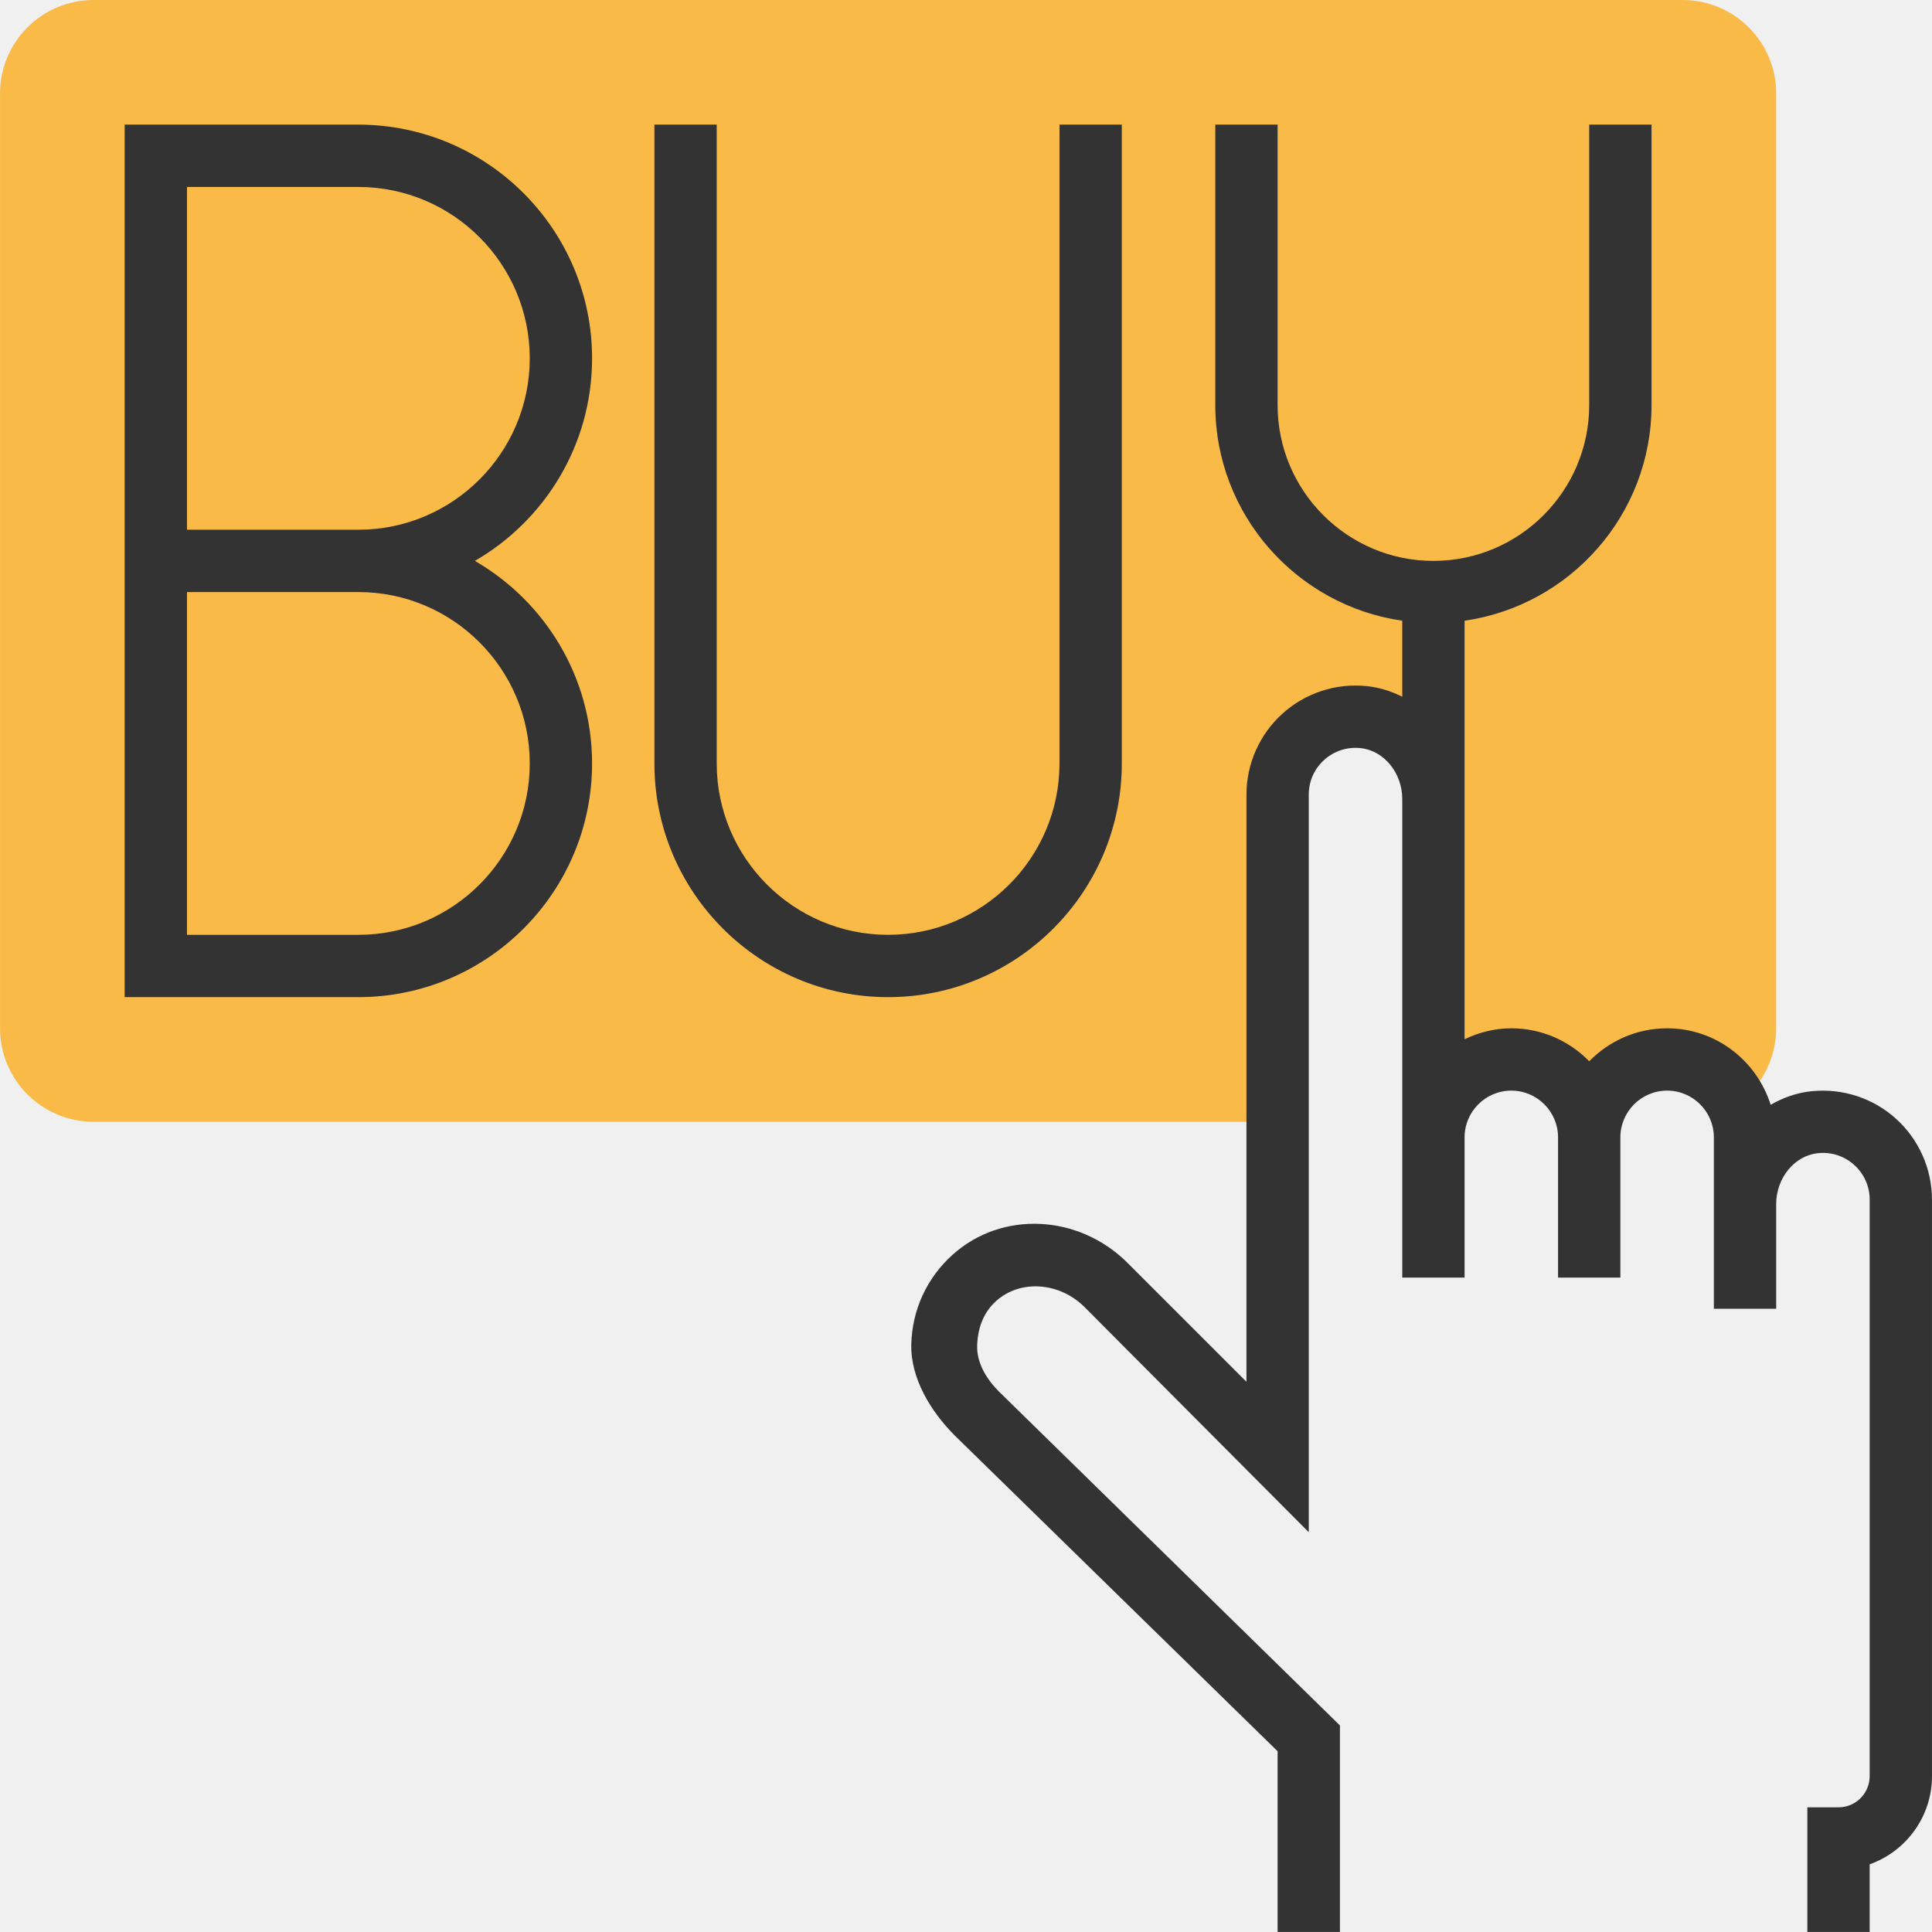
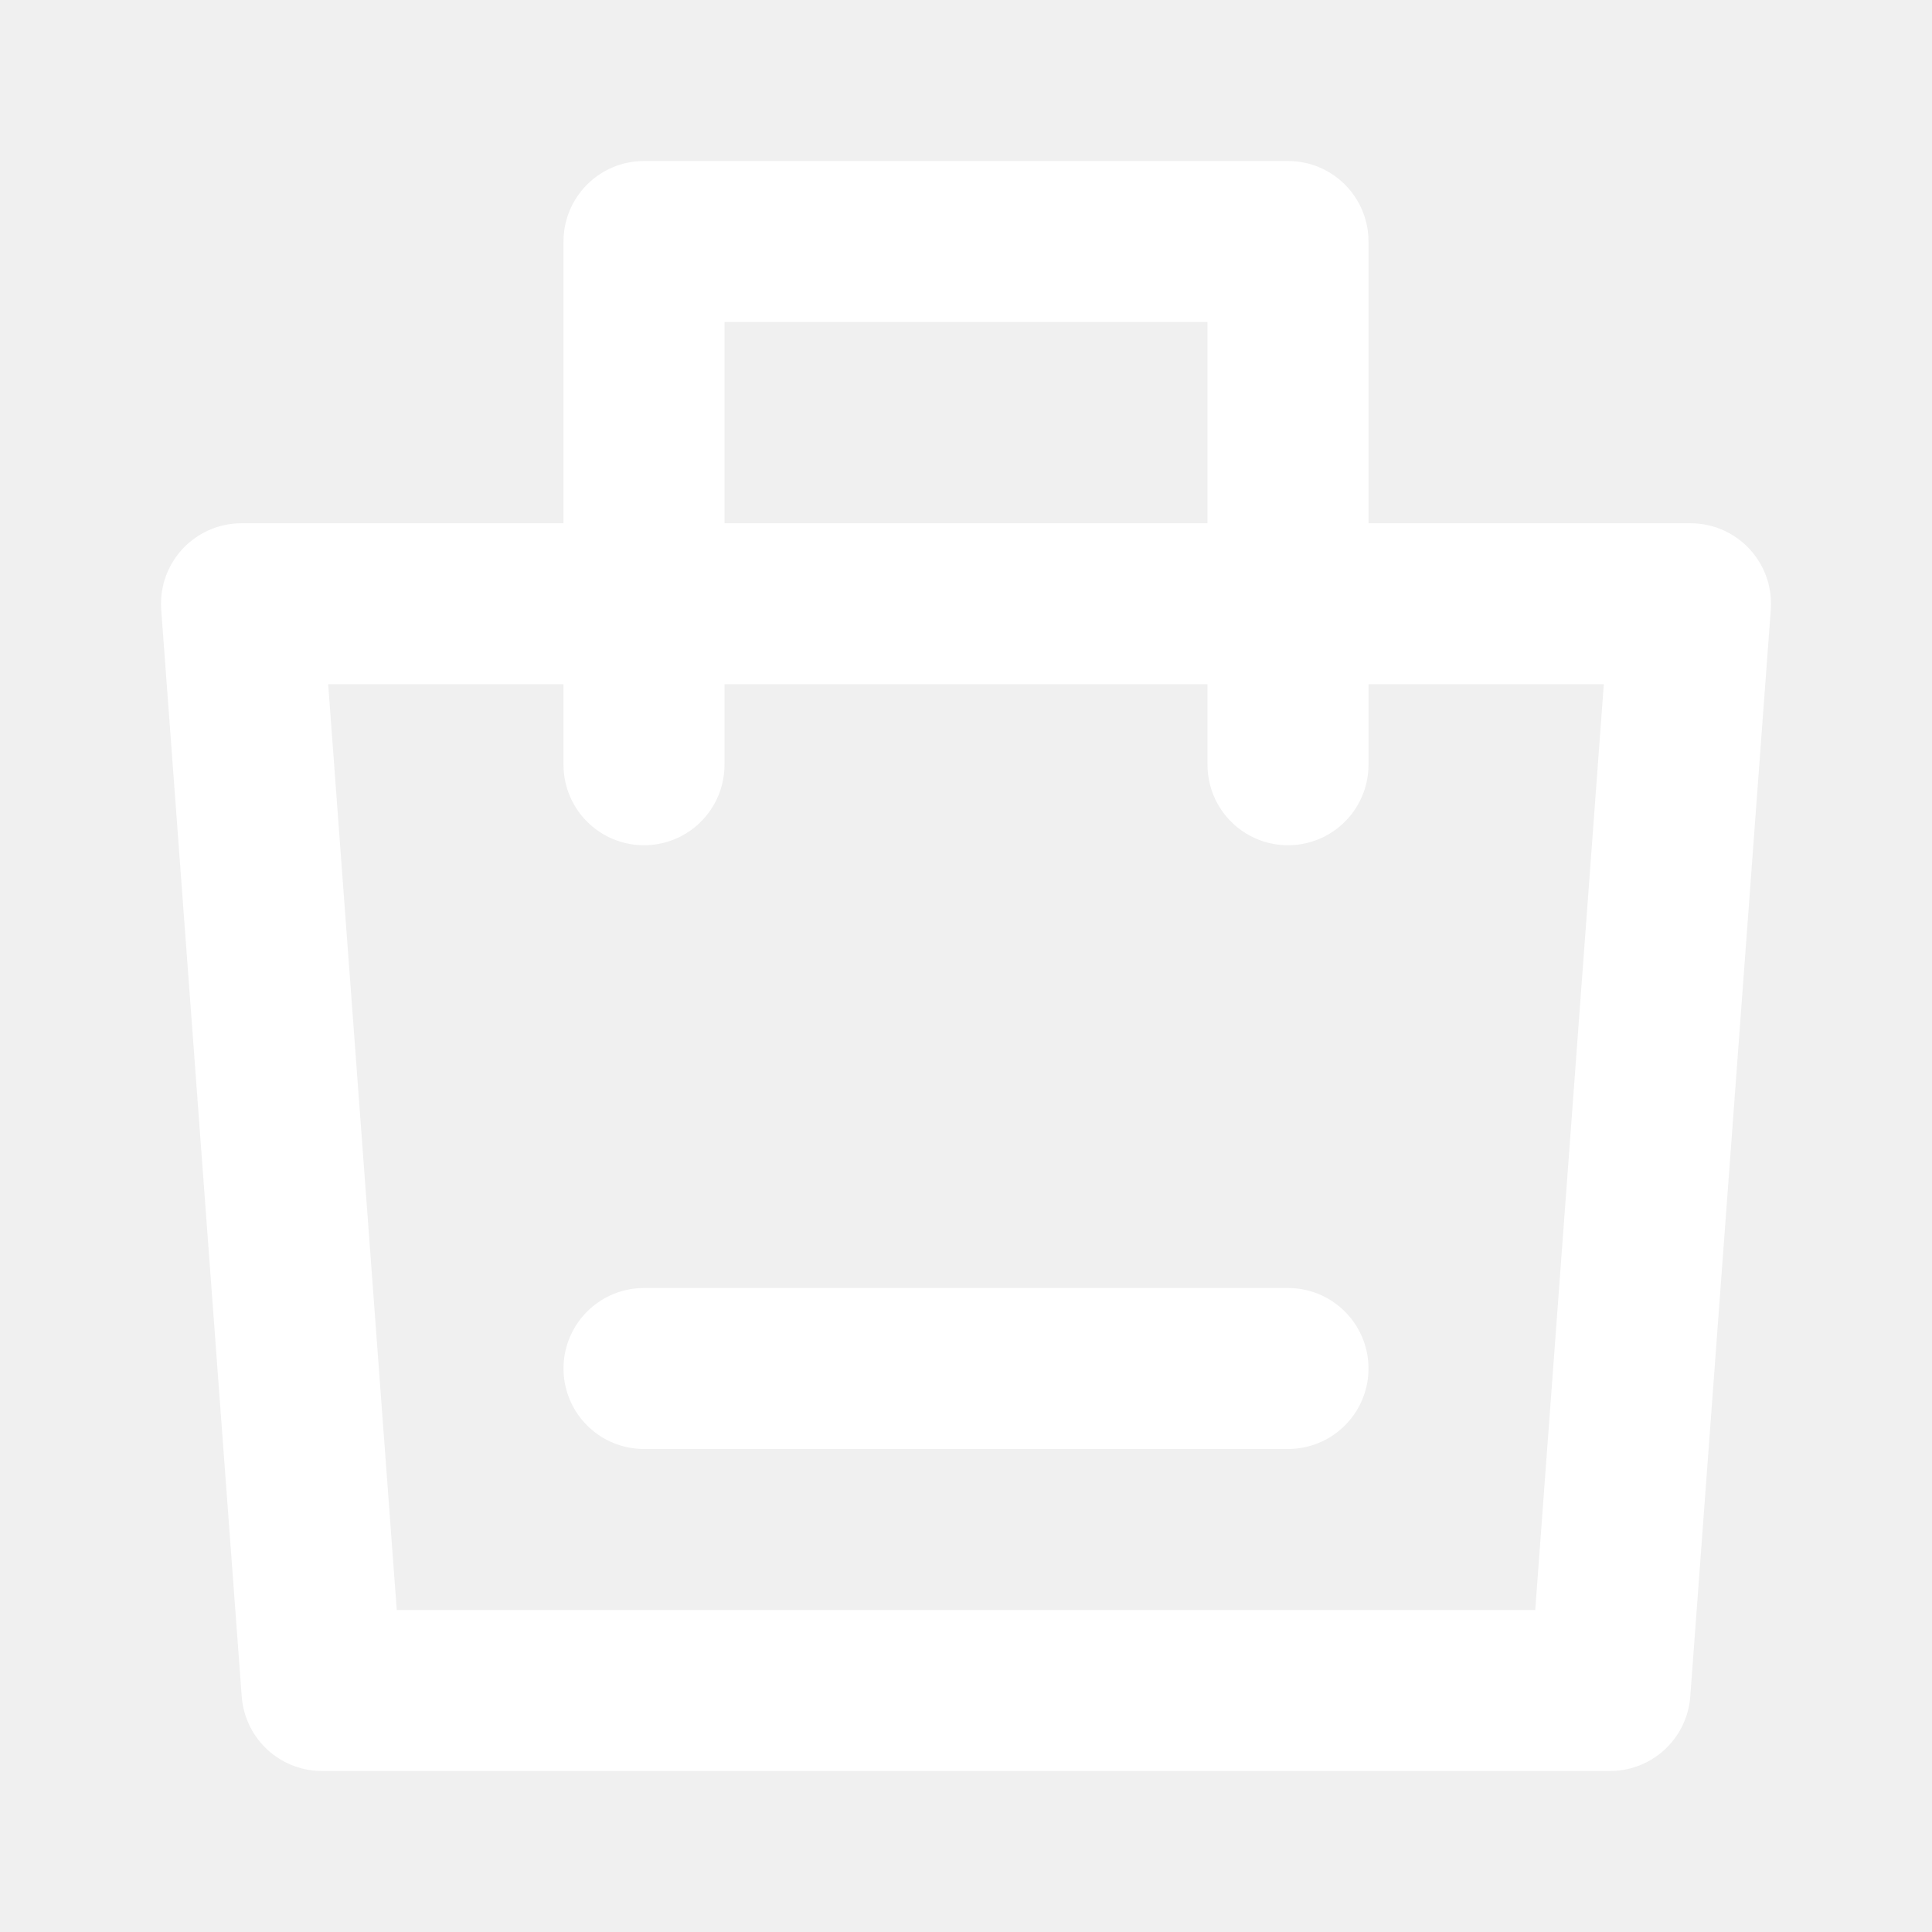
- <svg xmlns="http://www.w3.org/2000/svg" class="icon" height="48" p-id="14104" style="margin-top: 17px" t="1713617872007" version="1.1" viewBox="0 0 1024 1024" width="48">
-   <path d="M891.863 0H49.56C22.243 0 0.011 22.229 0.011 49.549v495.474c0 27.317 22.229 49.549 49.546 49.549h627.6v-173.417c0-22.807 18.48-41.29 41.29-41.29 22.807 0 41.29 18.48 41.29 41.29v170.129l1.867-0.081c5.053-17.109 20.679-29.663 39.423-29.663 17.589 0 32.521 11.049 38.465 26.559l5.733-0.233c5.997-15.376 20.876-26.327 38.384-26.327 16.334 0 30.322 9.562 37.013 23.321l0.761-0.032a49.813 49.813 0 0 0 20.034-39.803V49.549C941.409 22.229 919.18 0 891.863 0z" fill="#F9BA48" p-id="14105" />
-   <path d="M313.812 189.931c0-68.308-55.56-123.868-123.868-123.868H66.074V528.505h123.868c68.308 0 123.868-55.56 123.868-123.868 0-45.832-25.023-85.931-62.131-107.354 37.112-21.422 62.135-61.522 62.135-107.354z m-33.032 214.707c0 50.092-40.762 90.836-90.836 90.836H99.105V313.802h90.836c50.078 0 90.839 40.744 90.839 90.836zM189.941 280.77H99.105V99.095h90.836c50.074 0 90.836 40.744 90.836 90.836S240.019 280.77 189.941 280.77zM594.579 404.638V66.063h-33.032v338.575c0 50.092-40.762 90.836-90.836 90.836s-90.836-40.744-90.836-90.836V66.063h-33.032v338.575c0 68.308 55.56 123.868 123.868 123.868s123.868-55.56 123.868-123.868z" fill="#333333" p-id="14106" />
-   <path d="M1004.963 593c-12.057-10.933-28.226-16.267-44.676-14.65-7.861 0.793-15.193 3.386-21.799 7.216-7.399-23.42-29.068-40.547-54.884-40.547-16.186 0-30.784 6.723-41.29 17.472-10.503-10.753-25.104-17.472-41.29-17.472-8.904 0-17.243 2.195-24.773 5.796V328.994c55.923-8.061 99.095-56.17 99.095-114.291V66.063h-33.032v148.644c0 45.532-37.045 82.581-82.577 82.581s-82.577-37.045-82.577-82.581V66.063h-33.032v148.644c0 58.118 43.172 106.23 99.095 114.291v40.283c-5.845-2.924-12.156-4.954-18.878-5.63a57.713 57.713 0 0 0-44.676 14.65 57.896 57.896 0 0 0-19.026 42.858v311.209l-62.924-62.91c-25.946-25.978-66.757-27.912-92.834-4.411-13.642 12.29-21.404 29.117-21.884 47.417-0.462 18.036 10.338 35.692 23.089 48.439l171.07 167.29v95.793h33.032v-109.468l-180.731-176.968c-6.472-6.472-11.793-15.08-11.546-24.23s3.203-17.575 10.024-23.733c12.832-11.56 33.627-10.073 46.921 3.22l118.815 119.294V421.152c0-7.085 2.907-13.607 8.16-18.381a24.78 24.78 0 0 1 19.223-6.261c12.42 1.24 22.166 13.096 22.166 27.003v253.633h33.032v-74.322c0-13.66 11.116-24.773 24.773-24.773s24.773 11.116 24.773 24.773v74.322h33.032v-74.322c0-13.66 11.116-24.773 24.773-24.773s24.773 11.116 24.773 24.773v90.836h33.032v-55.444c0-13.889 9.746-25.766 22.166-27.003a24.523 24.523 0 0 1 19.223 6.261 24.568 24.568 0 0 1 8.16 18.381v305.543c0 9.101-7.399 16.518-16.514 16.518h-16.518v66.063h33.032v-35.857c19.223-6.821 33.032-25.185 33.032-46.723v-305.543a57.889 57.889 0 0 0-19.026-42.855z" fill="#333333" p-id="14107" />
+ <svg xmlns="http://www.w3.org/2000/svg" width="26" height="26" viewBox="0 0 48 48" fill="none">
+   <path fill-rule="evenodd" clip-rule="evenodd" d="M6 15H42L40 42H8L6 15Z" fill="none" stroke="#fff" stroke-width="4" stroke-linejoin="round" />
+   <path d="M16 19V6H32V19" stroke="#fff" stroke-width="4" stroke-linecap="round" stroke-linejoin="round" />
+   <path d="M16 34H32" stroke="#fff" stroke-width="4" stroke-linecap="round" />
</svg>
